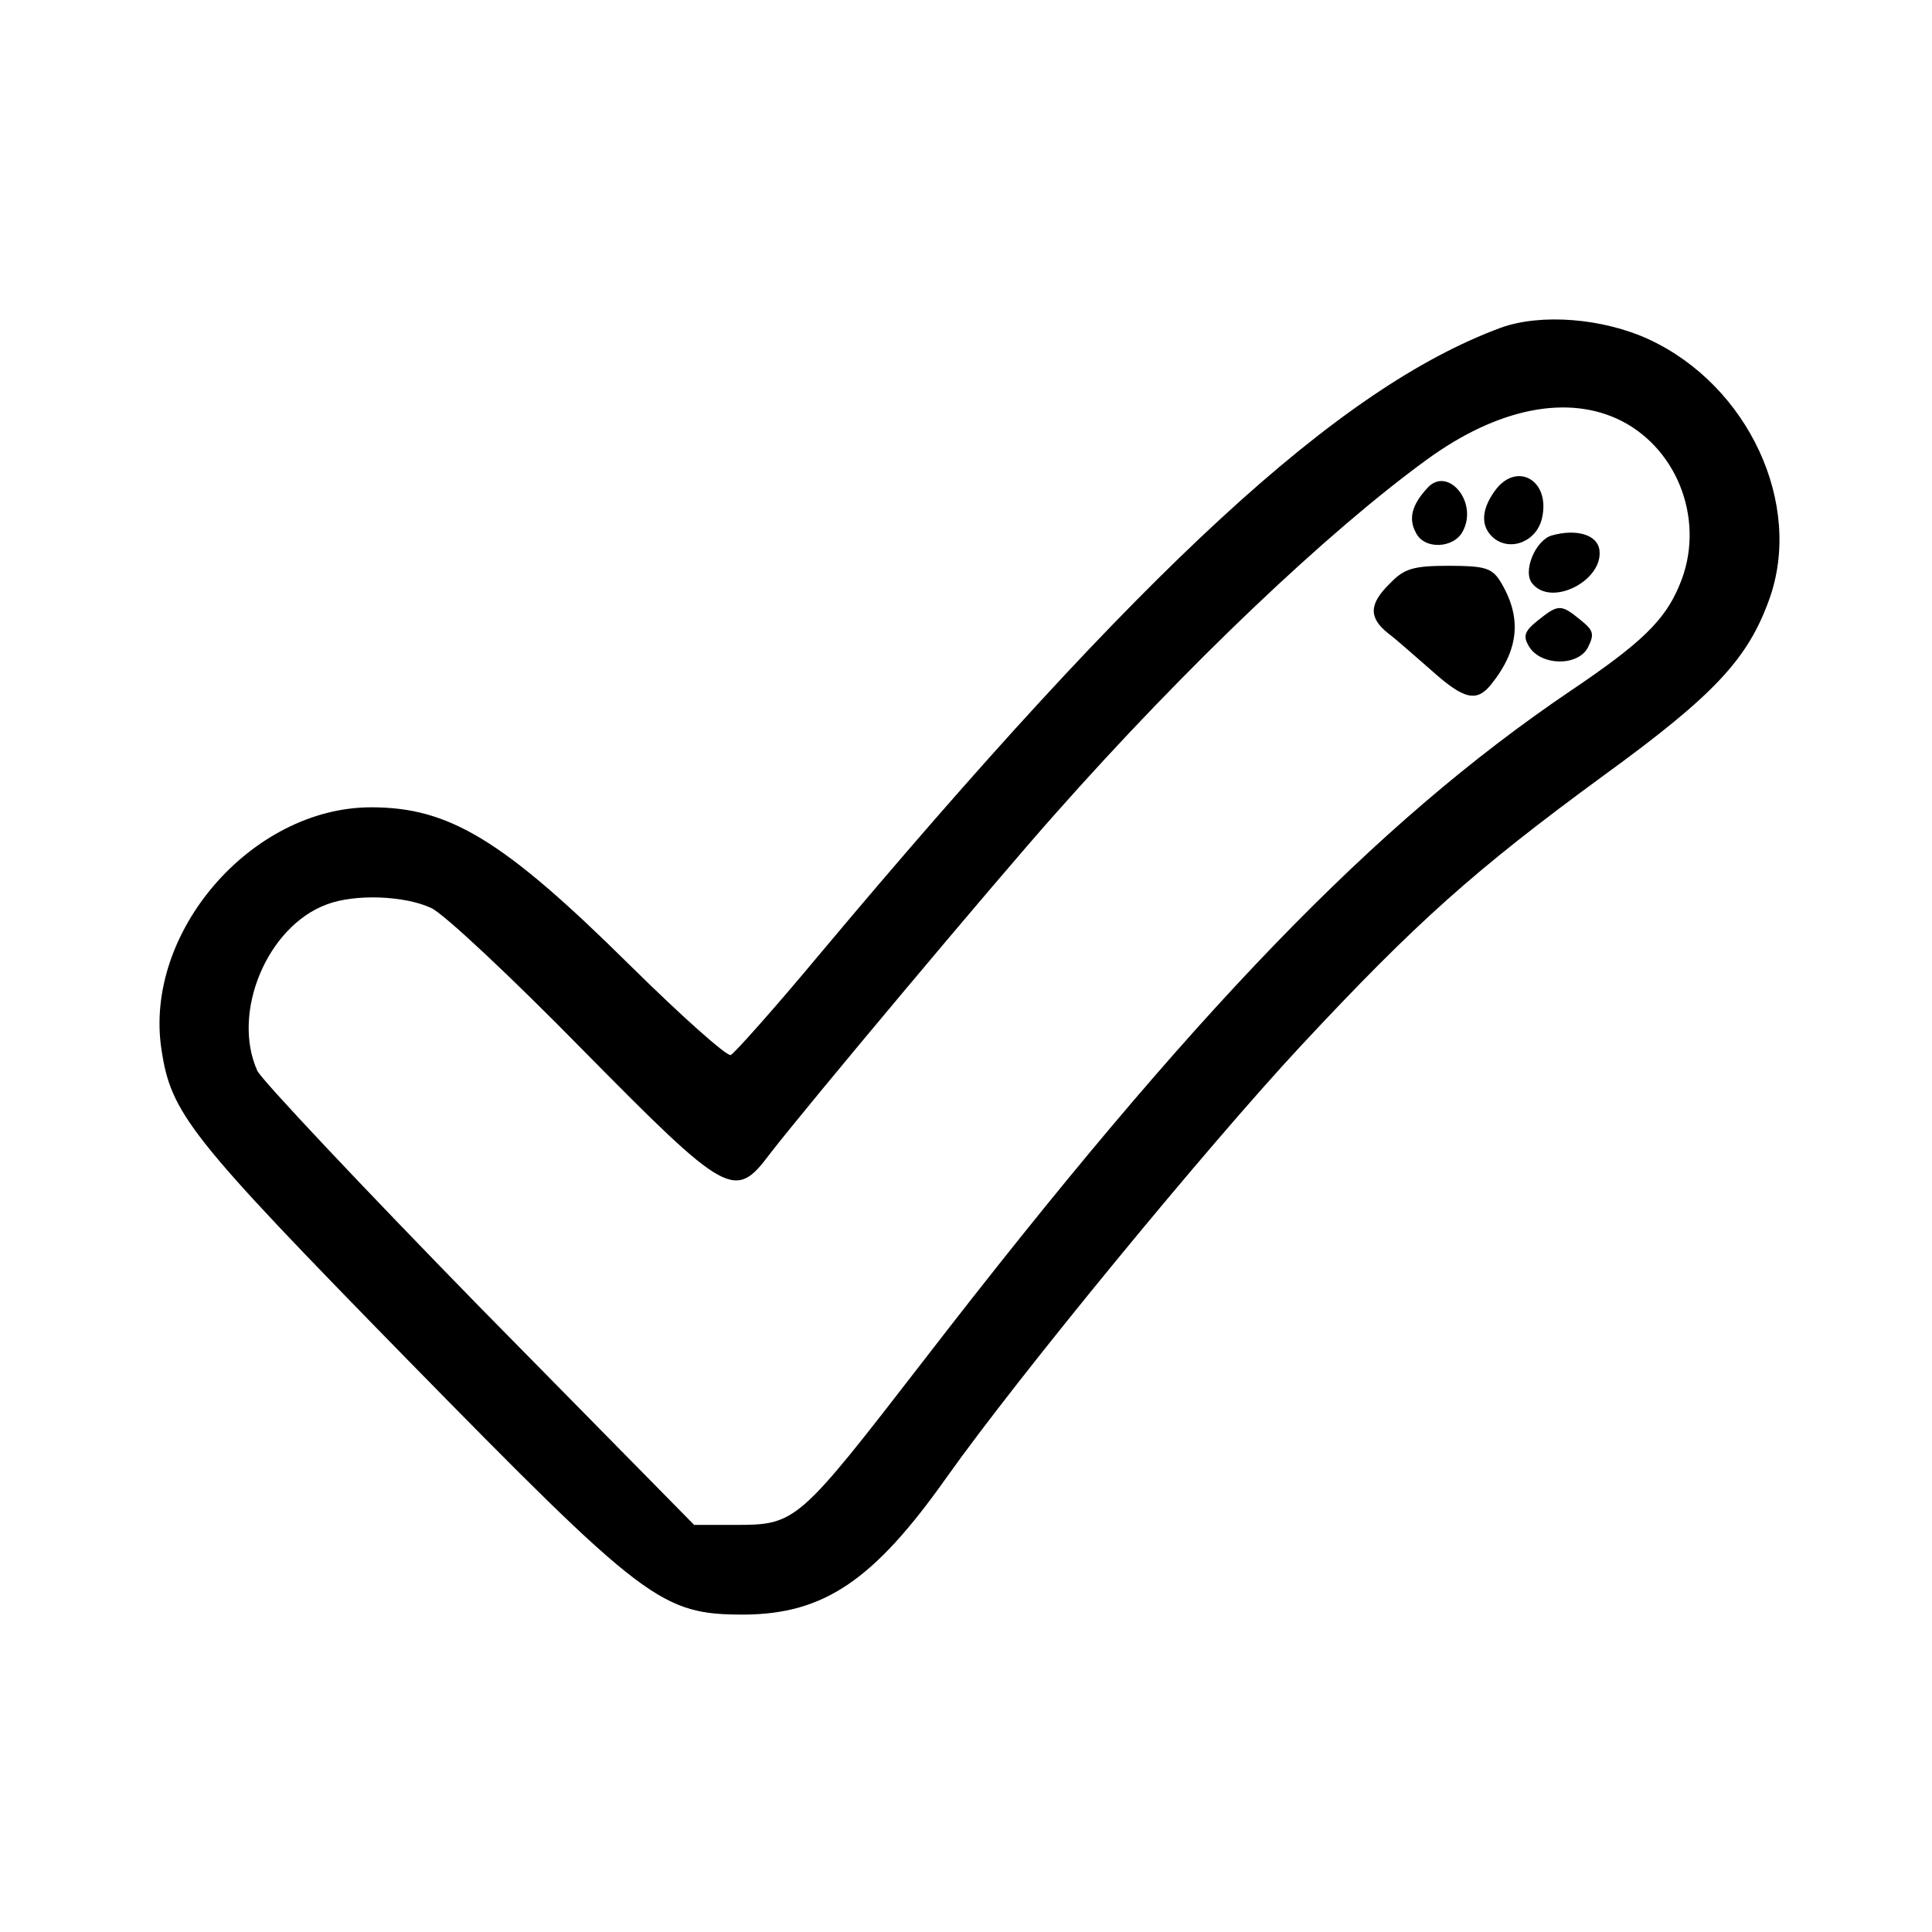
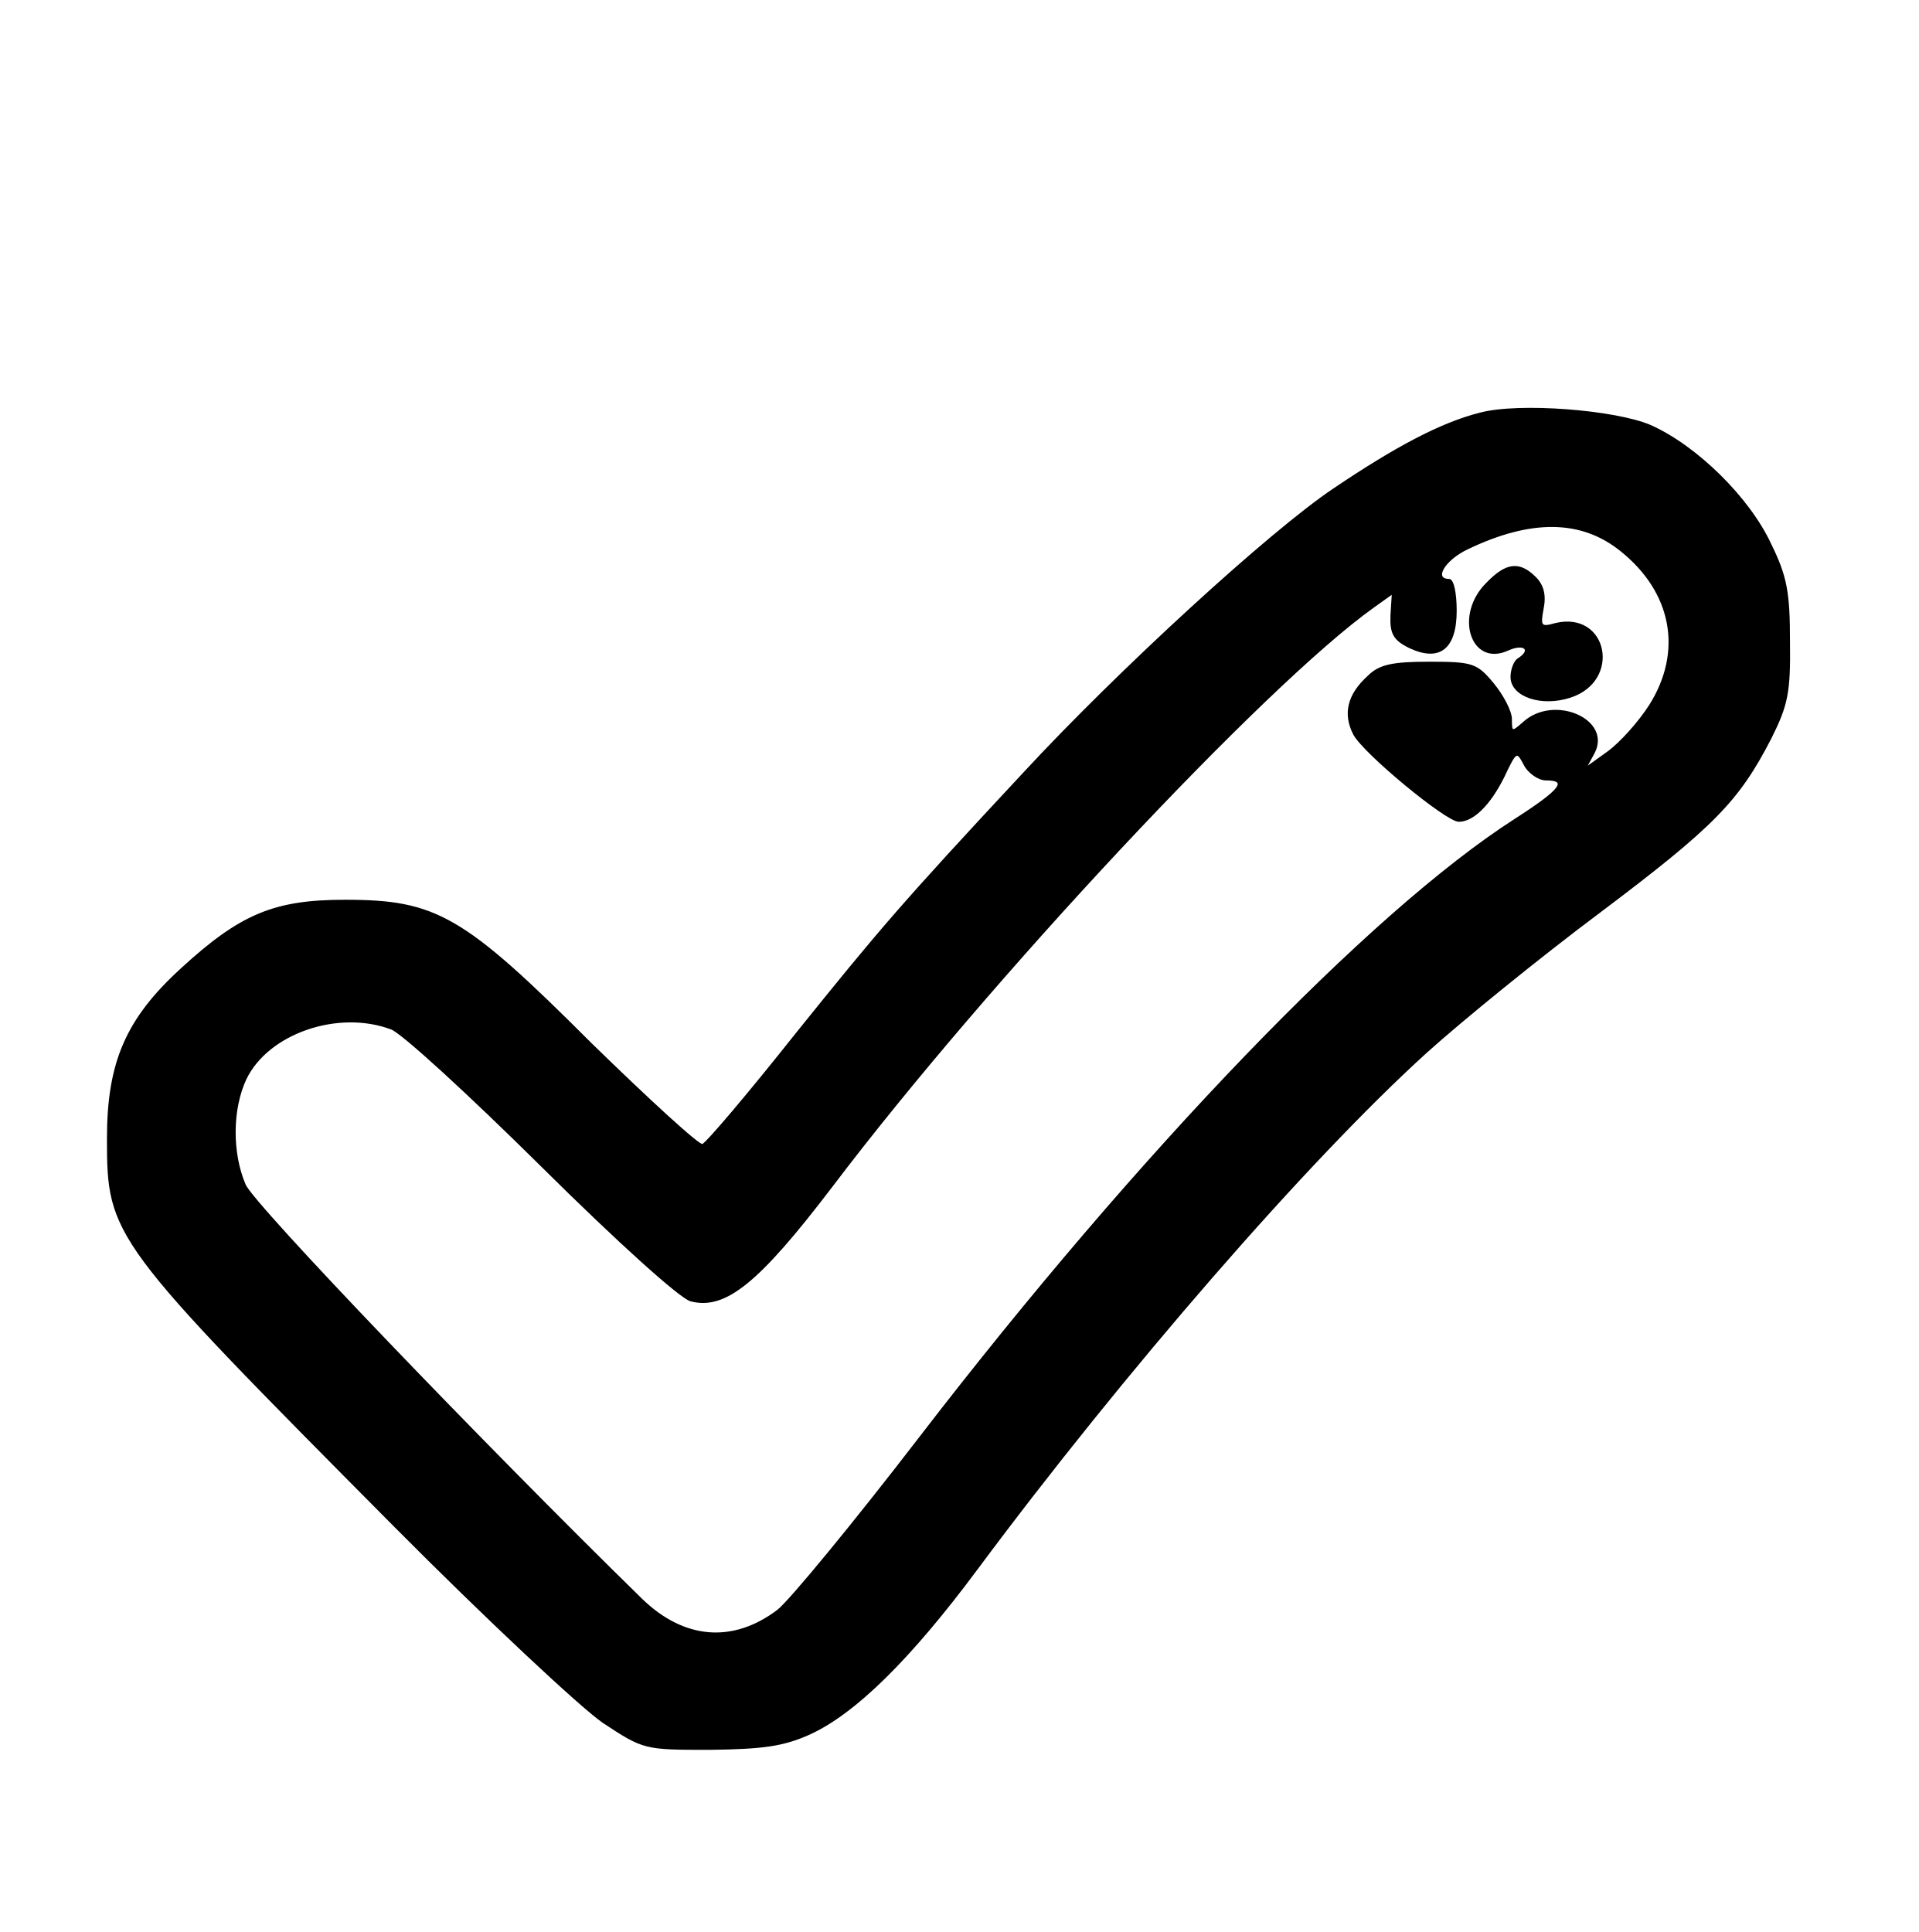
- <svg xmlns="http://www.w3.org/2000/svg" version="1.0" width="280pt" height="280pt" viewBox="0 0 280 280" preserveAspectRatio="xMidYMid meet">
-   <g transform="translate(0,280) scale(0.1,-0.1)" fill="#000000" stroke="none">
-     <path d="M2175 2325 c-235 -87 -516 -346 -988 -909 -65 -78 -123 -143 -128 -145 -6 -2 -72 57 -147 131 -183 181 -261 228 -374 228 -173 0 -330 -181 -304 -351 14 -93 40 -126 355 -448 347 -354 369 -371 490 -371 115 1 187 49 293 199 105 148 378 480 514 626 167 179 251 254 438 391 161 117 209 169 240 255 50 138 -30 310 -174 377 -67 31 -157 38 -215 17z m175 -135 c84 -43 122 -149 84 -238 -21 -51 -55 -84 -159 -154 -282 -191 -546 -464 -935 -968 -184 -238 -186 -240 -275 -240 l-59 0 -311 316 c-170 174 -315 328 -322 342 -38 84 14 209 100 241 41 16 114 13 152 -5 18 -8 117 -101 219 -205 211 -214 221 -219 272 -151 50 65 324 392 412 491 193 218 397 411 540 515 103 75 205 95 282 56z M2068 2092 c-22 -24 -27 -44 -16 -64 12 -25 55 -23 68 2 23 43 -23 96 -52 62z M2166 2088 c-20 -28 -20 -52 -1 -68 25 -20 63 -4 70 30 12 55 -38 82 -69 38z M2249 2024 c-24 -7 -43 -53 -28 -70 28 -34 103 5 97 49 -3 22 -33 31 -69 21z M2015 1955 c-31 -30 -32 -50 -3 -73 12 -9 40 -34 63 -54 47 -42 65 -46 86 -20 41 51 45 98 13 150 -12 19 -23 22 -75 22 -50 0 -64 -4 -84 -25z M2229 1901 c-20 -16 -22 -23 -13 -38 17 -28 70 -29 85 -2 10 20 9 25 -11 41 -28 23 -32 22 -61 -1z" />
+ <svg xmlns="http://www.w3.org/2000/svg" version="1.0" width="278pt" height="280pt" viewBox="0 0 278 280" preserveAspectRatio="xMidYMid meet">
+   <g transform="translate(0,280) scale(0.1,-0.1)" fill="currentColor" stroke="currentColor" stroke-width="2">
+     <path d="M2145 2201 c-56 -14 -122 -49 -211 -109 -93 -62 -314 -265 -450 -412 -179 -192 -210 -229 -330 -378 -69 -87 -130 -159 -136 -161 -5 -2 -78 65 -162 147 -185 185 -224 207 -356 207 -102 0 -151 -20 -237 -99 -80 -73 -107 -136 -107 -246 0 -142 5 -148 415 -561 134 -135 271 -263 303 -285 59 -39 60 -39 155 -39 77 1 106 5 144 22 66 30 146 109 242 238 214 288 480 594 652 750 51 46 164 138 251 203 166 125 201 161 248 252 24 48 28 66 27 140 0 71 -4 94 -27 141 -31 67 -107 142 -174 172 -51 22 -191 33 -247 18z m204 -199 c75 -60 91 -146 42 -224 -16 -25 -43 -55 -61 -68 l-32 -23 12 22 c25 48 -58 84 -102 44 -17 -15 -18 -15 -18 5 0 11 -12 34 -26 51 -24 29 -30 31 -93 31 -53 0 -72 -4 -88 -20 -30 -27 -36 -55 -21 -84 14 -27 134 -126 152 -126 21 0 45 24 65 64 18 38 19 39 30 18 6 -12 21 -22 31 -22 34 0 22 -15 -45 -58 -210 -135 -544 -482 -861 -894 -96 -125 -190 -239 -207 -252 -65 -49 -136 -43 -197 16 -229 224 -563 572 -575 601 -20 47 -19 110 1 153 32 67 134 102 211 73 15 -5 113 -95 218 -199 113 -112 201 -191 216 -195 50 -13 98 26 204 165 227 300 628 728 785 840 l28 20 -2 -32 c-1 -26 4 -35 26 -46 44 -21 68 -2 68 53 0 25 -4 45 -10 45 -24 0 -7 29 27 45 92 44 165 43 222 -3z" />
+     <path d="M2155 1955 c-47 -46 -23 -121 30 -97 24 11 36 0 15 -13 -5 -3 -10 -15 -10 -26 0 -28 44 -43 86 -29 73 24 53 124 -22 106 -21 -6 -23 -4 -18 22 4 20 0 34 -11 45 -23 23 -42 21 -70 -8z" />
  </g>
</svg>
